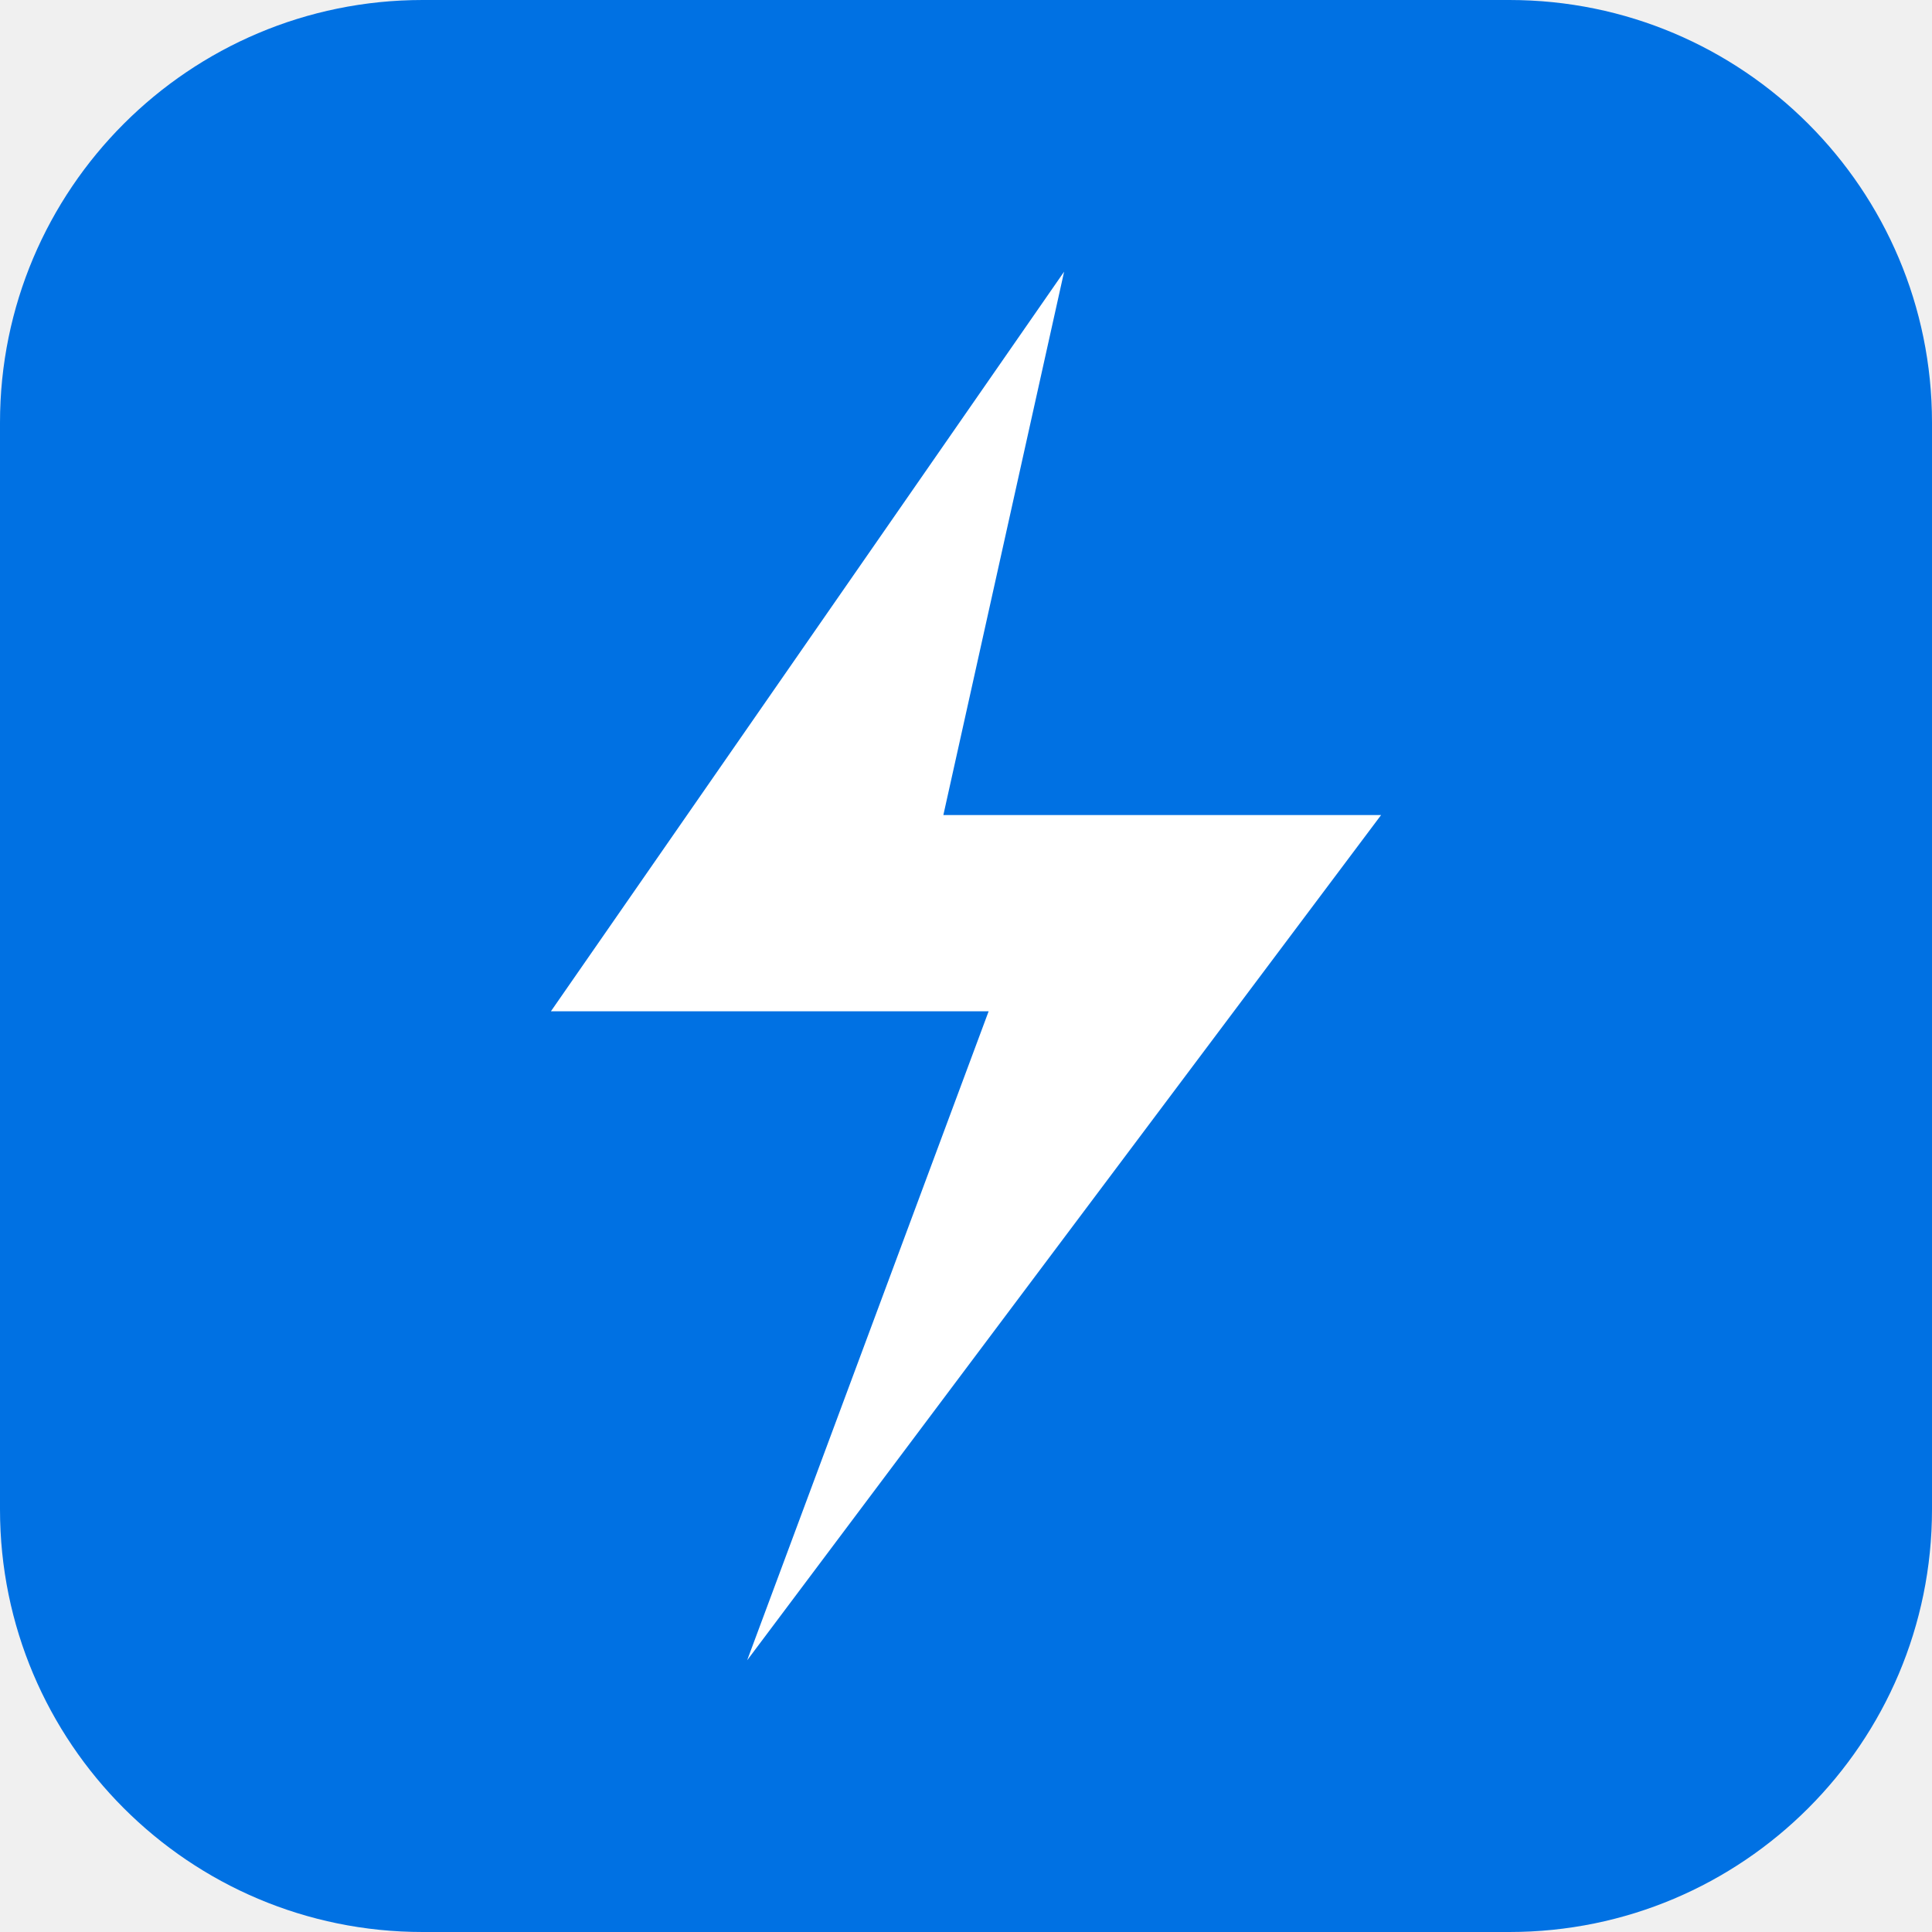
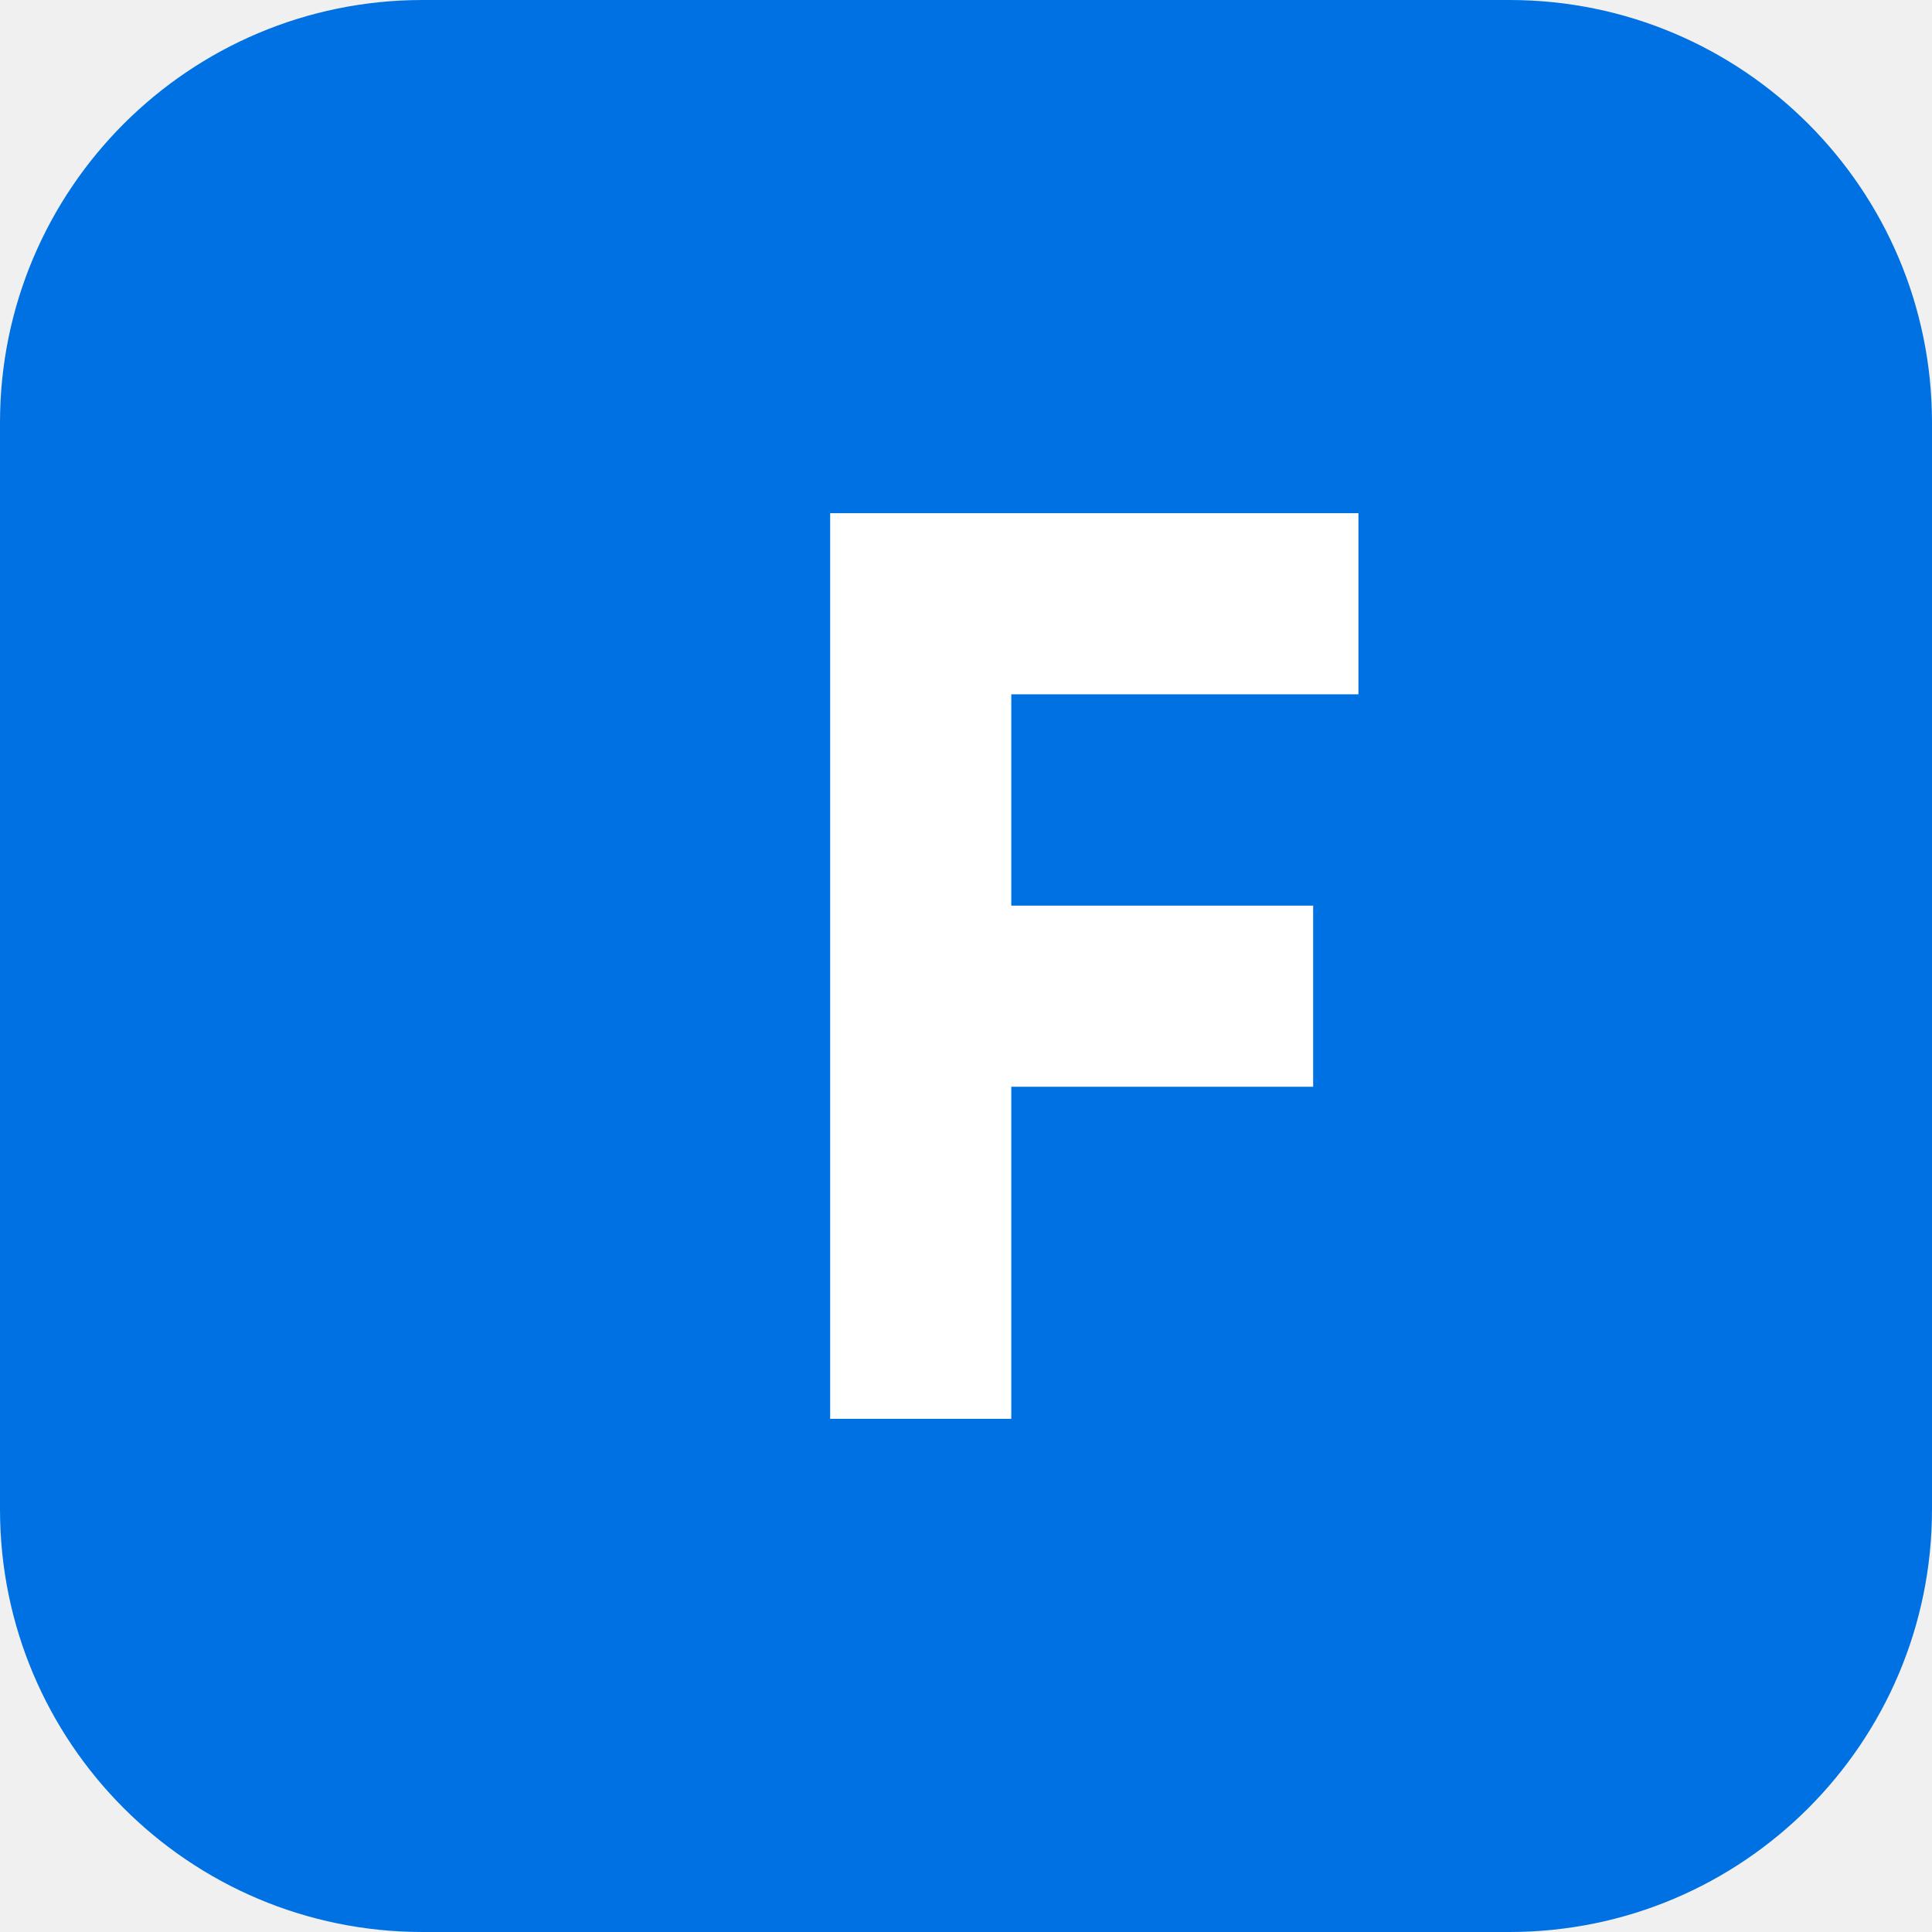
- <svg xmlns="http://www.w3.org/2000/svg" viewBox="0 0 512 512" width="100%" height="100%">
-   <rect x="0" y="0" width="512" height="512" rx="112" fill="#0071e3" />
-   <path d="M282,72 L146,268 L262,268 L198,440 L366,216 L250,216 Z" fill="white" stroke-linejoin="round" />
+ <svg xmlns="http://www.w3.org/2000/svg" viewBox="0 0 512 512">
+   <rect width="512" height="512" rx="112" fill="#0071e3" />
+   <path d="M220 136h140v48H268v56h80v48h-80v88h-48V136z" fill="white" />
</svg>
